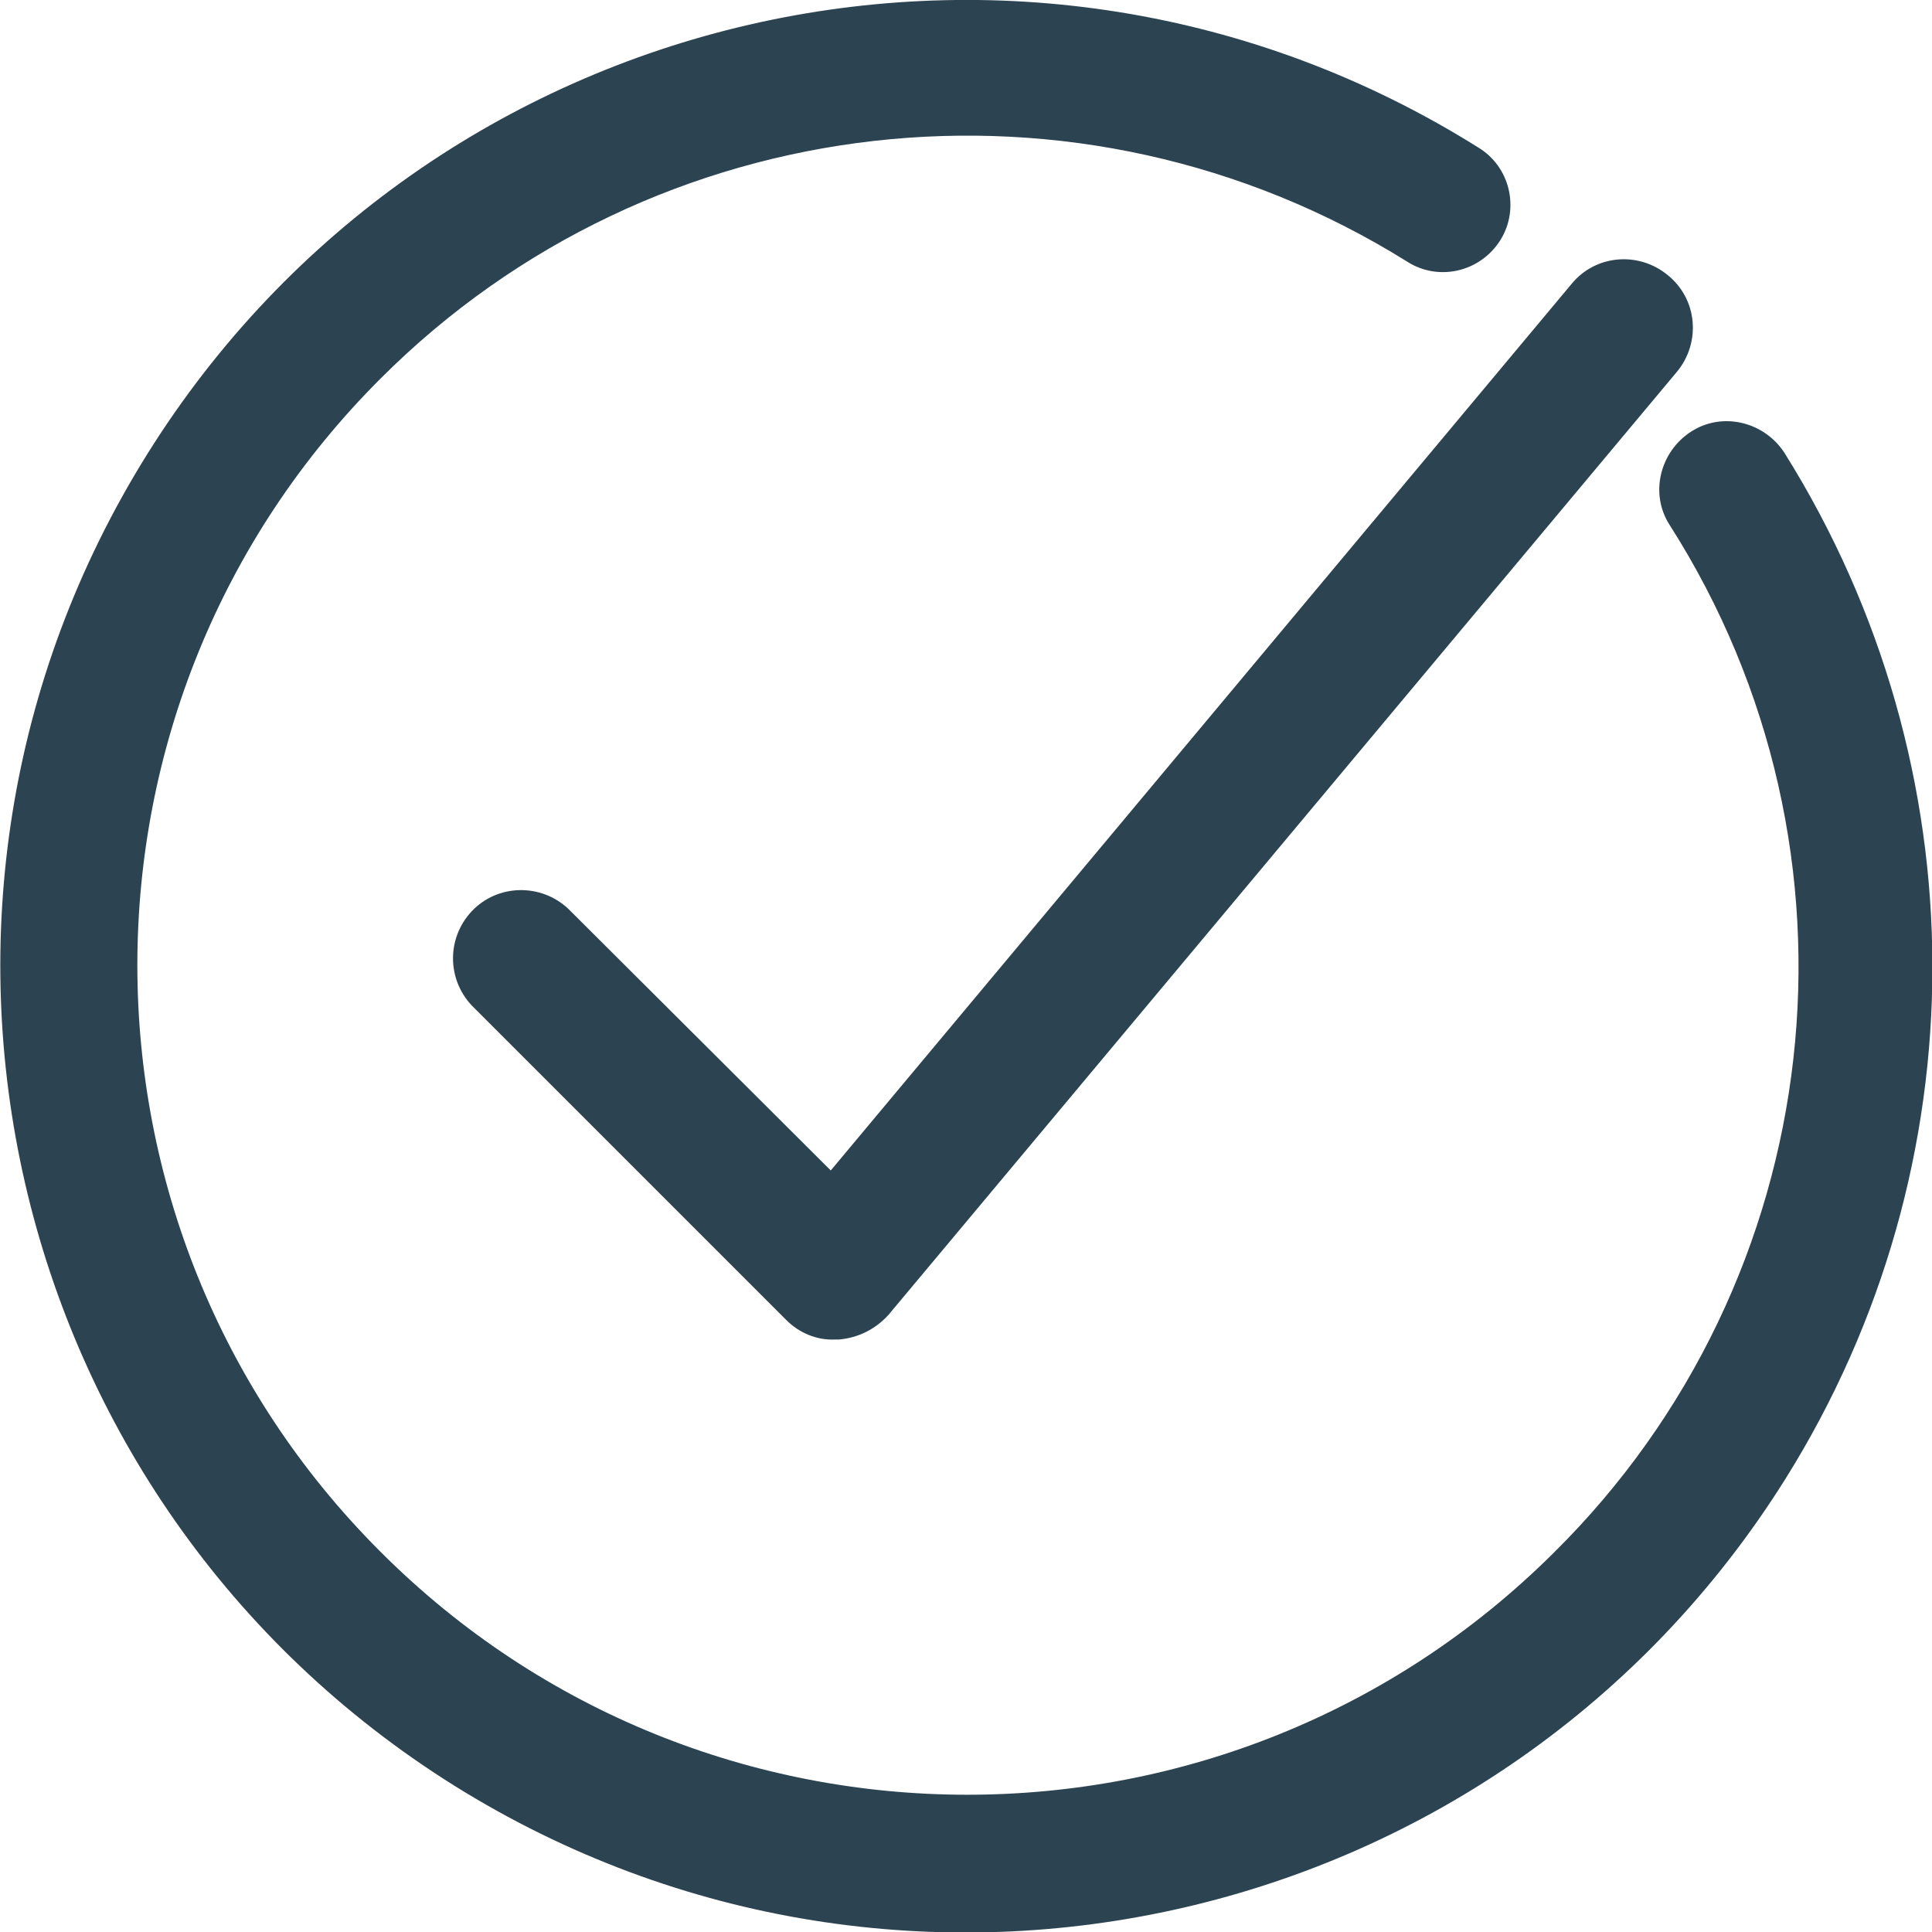
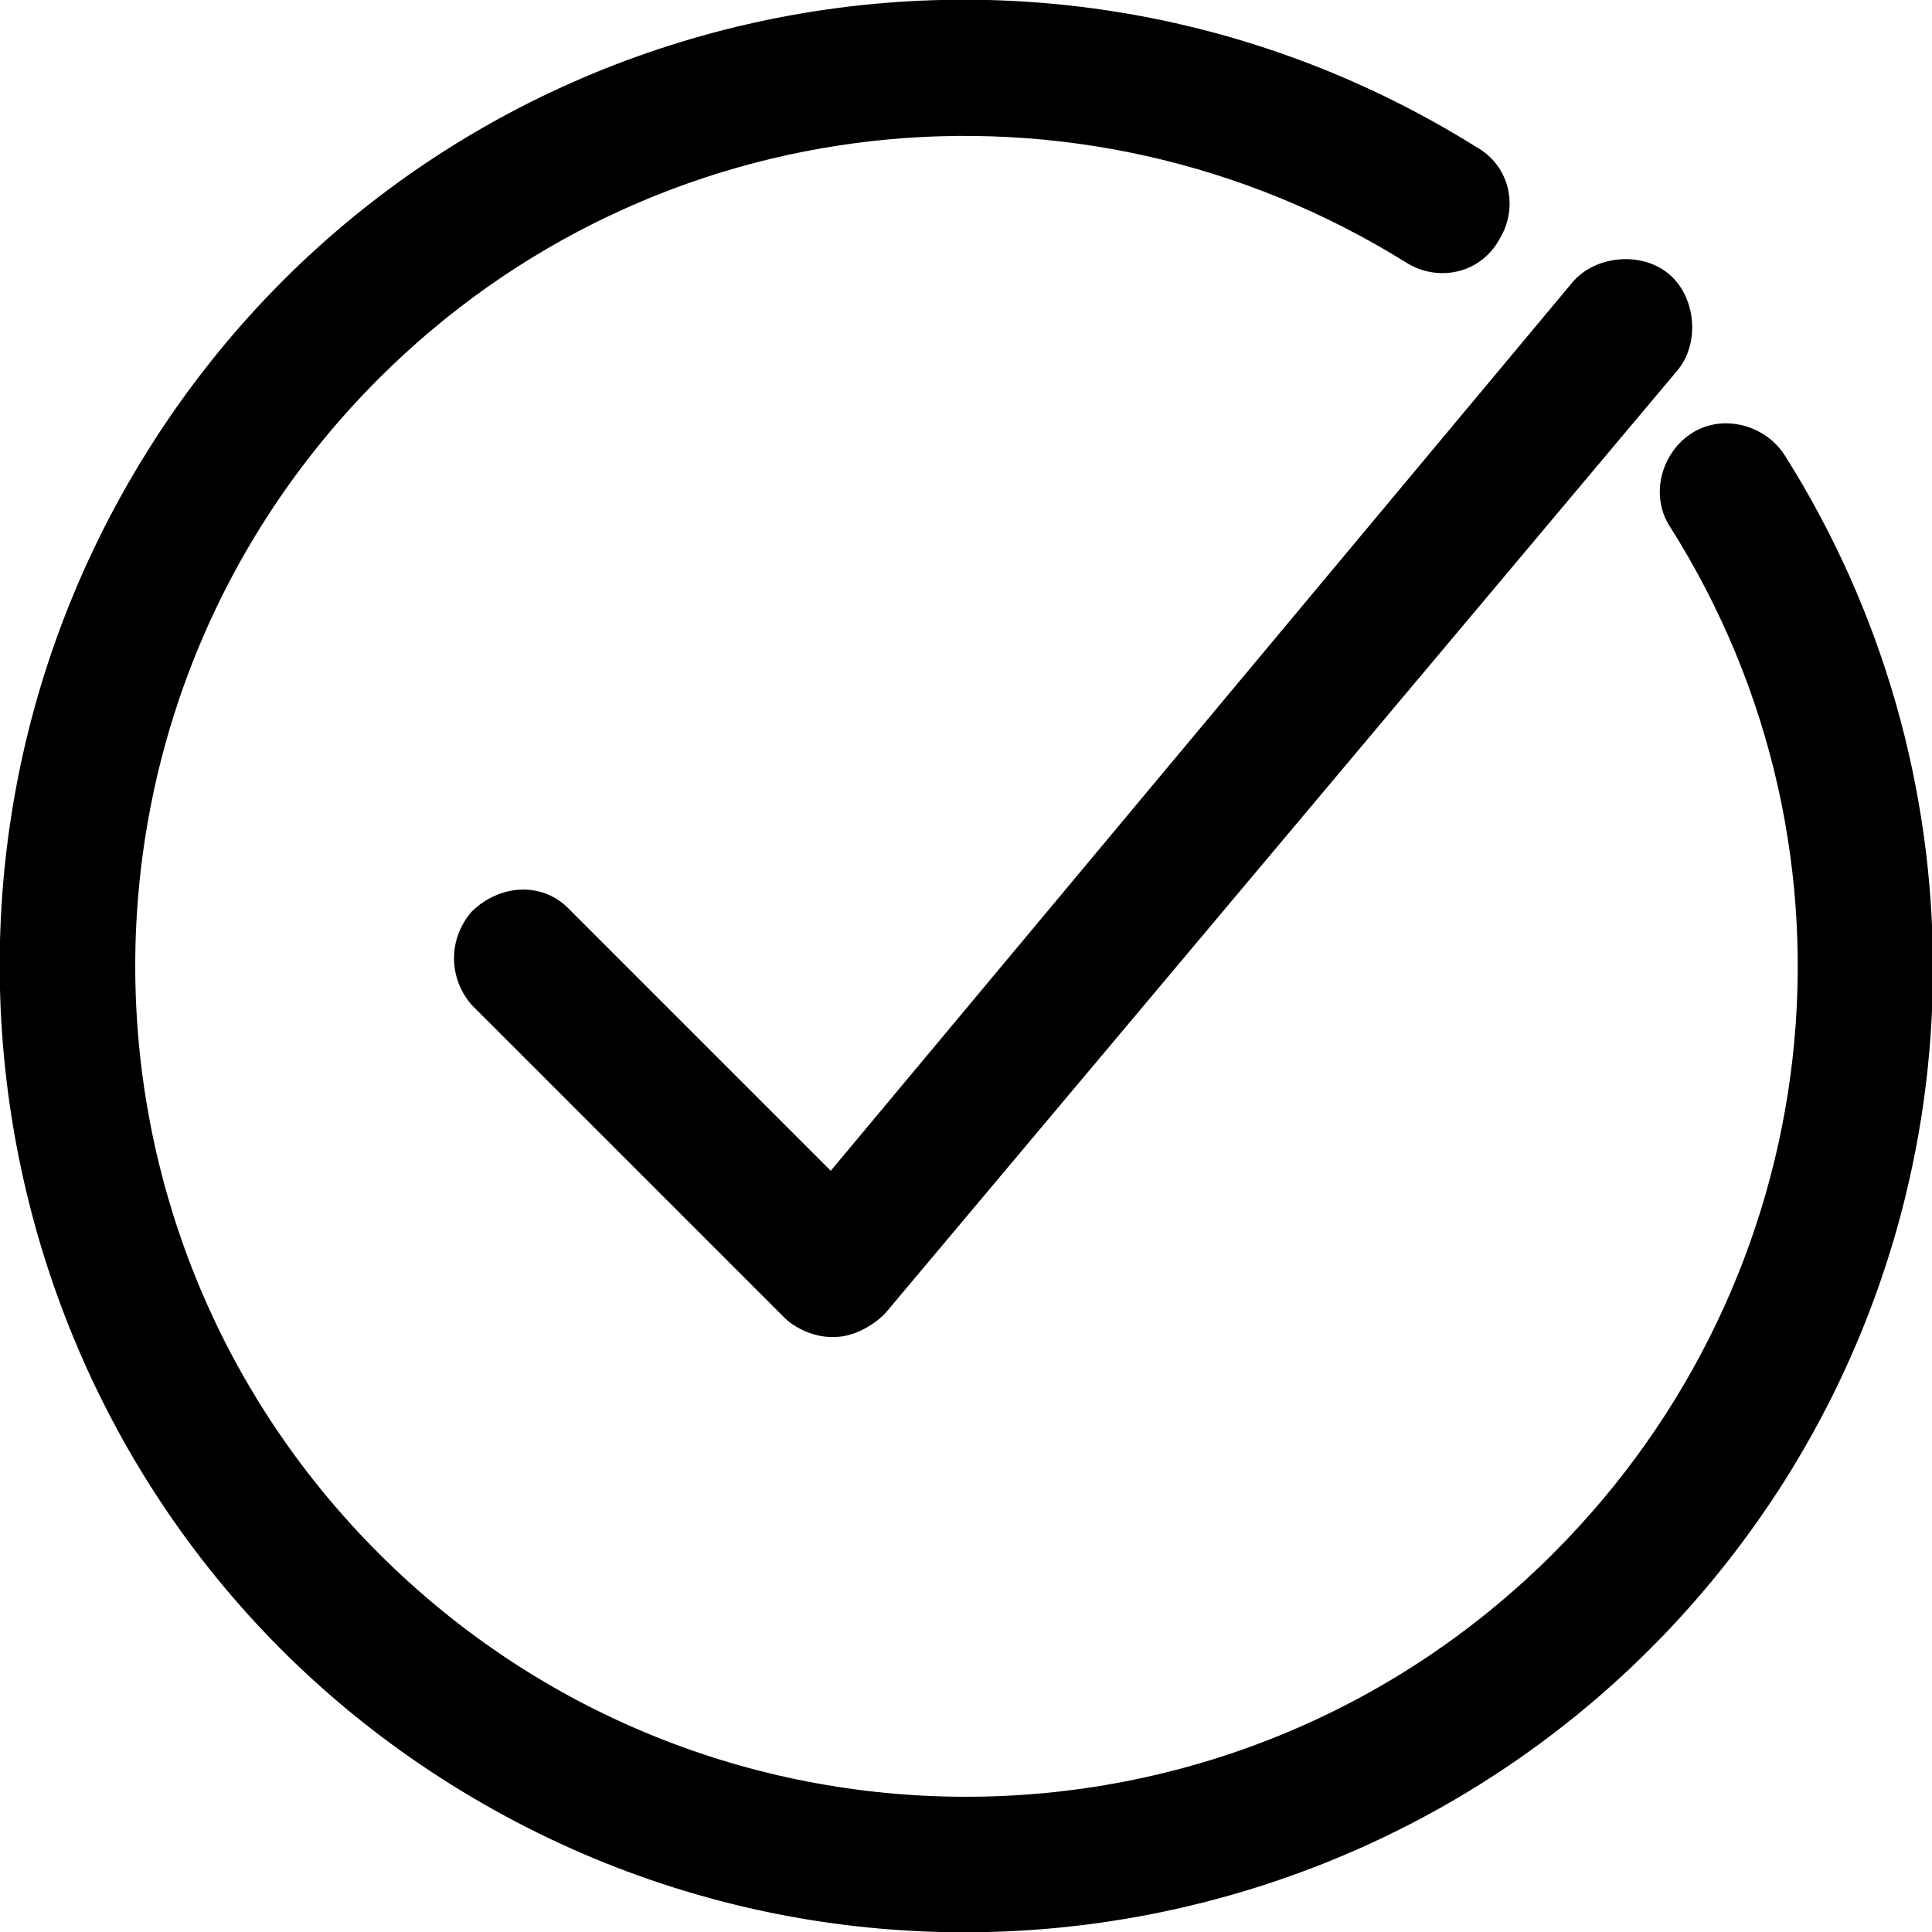
- <svg xmlns="http://www.w3.org/2000/svg" version="1.1" id="Layer_1" x="0px" y="0px" viewBox="0 0 24 24" enable-background="new 0 0 24 24" xml:space="preserve">
-   <g>
-     <g>
-       <path fill="#2C4351" d="M7.06,11.29c-0.34-0.32-0.88-0.31-1.2,0.03c-0.31,0.33-0.31,0.84,0,1.17l3.91,3.91c0.16,0.16,0.38,0.25,0.6,0.24h0.05c0.24-0.02,0.46-0.13,0.62-0.31l9.79-11.71c0.3-0.36,0.26-0.9-0.11-1.2c-0.36-0.3-0.9-0.26-1.2,0.11l-9.2,11.01L7.06,11.29z M18.36,1.83C12.74-1.69,5.34,0.02,1.83,5.64c-3.51,5.62-1.81,13.02,3.81,16.54c5.62,3.51,13.02,1.81,16.54-3.81c2.44-3.9,2.43-8.84-0.01-12.74c-0.25-0.39-0.77-0.52-1.16-0.27s-0.52,0.77-0.27,1.16l0,0c2.59,4.06,1.99,9.38-1.44,12.77C15.27,23.3,8.74,23.3,4.72,19.27C0.7,15.25,0.7,8.72,4.73,4.7c3.39-3.39,8.68-3.99,12.75-1.45c0.39,0.25,0.91,0.13,1.16-0.27C18.88,2.59,18.76,2.07,18.36,1.83L18.36,1.83L18.36,1.83z" />
-     </g>
-   </g>
+ <svg xmlns="http://www.w3.org/2000/svg" version="1.1" id="Layer_1" x="0px" y="0px" viewBox="0 0 50 50" style="enable-background:new 0 0 50 50;" xml:space="preserve">
+   <path d="M14.7,23.5c-0.7-0.7-1.8-0.6-2.5,0.1c-0.6,0.7-0.6,1.7,0,2.4l8.1,8.1c0.3,0.3,0.8,0.5,1.2,0.5h0.1c0.5,0,1-0.3,1.3-0.6  L43.4,9.6c0.6-0.7,0.5-1.9-0.2-2.5c-0.7-0.6-1.9-0.5-2.5,0.2L21.5,30.3L14.7,23.5z M38.2,3.8C26.5-3.5,11.1,0,3.8,11.7  S0,38.9,11.7,46.2c11.7,7.3,27.1,3.8,34.5-7.9c5.1-8.1,5.1-18.4,0-26.5c-0.5-0.8-1.6-1.1-2.4-0.6s-1.1,1.6-0.6,2.4l0,0  c5.4,8.5,4.1,19.5-3,26.6c-8.4,8.4-22,8.4-30.4,0c-8.4-8.4-8.4-22,0-30.4c7.1-7.1,18.1-8.3,26.6-3c0.8,0.5,1.9,0.3,2.4-0.6  C39.3,5.4,39.1,4.3,38.2,3.8L38.2,3.8L38.2,3.8z" />
</svg>
